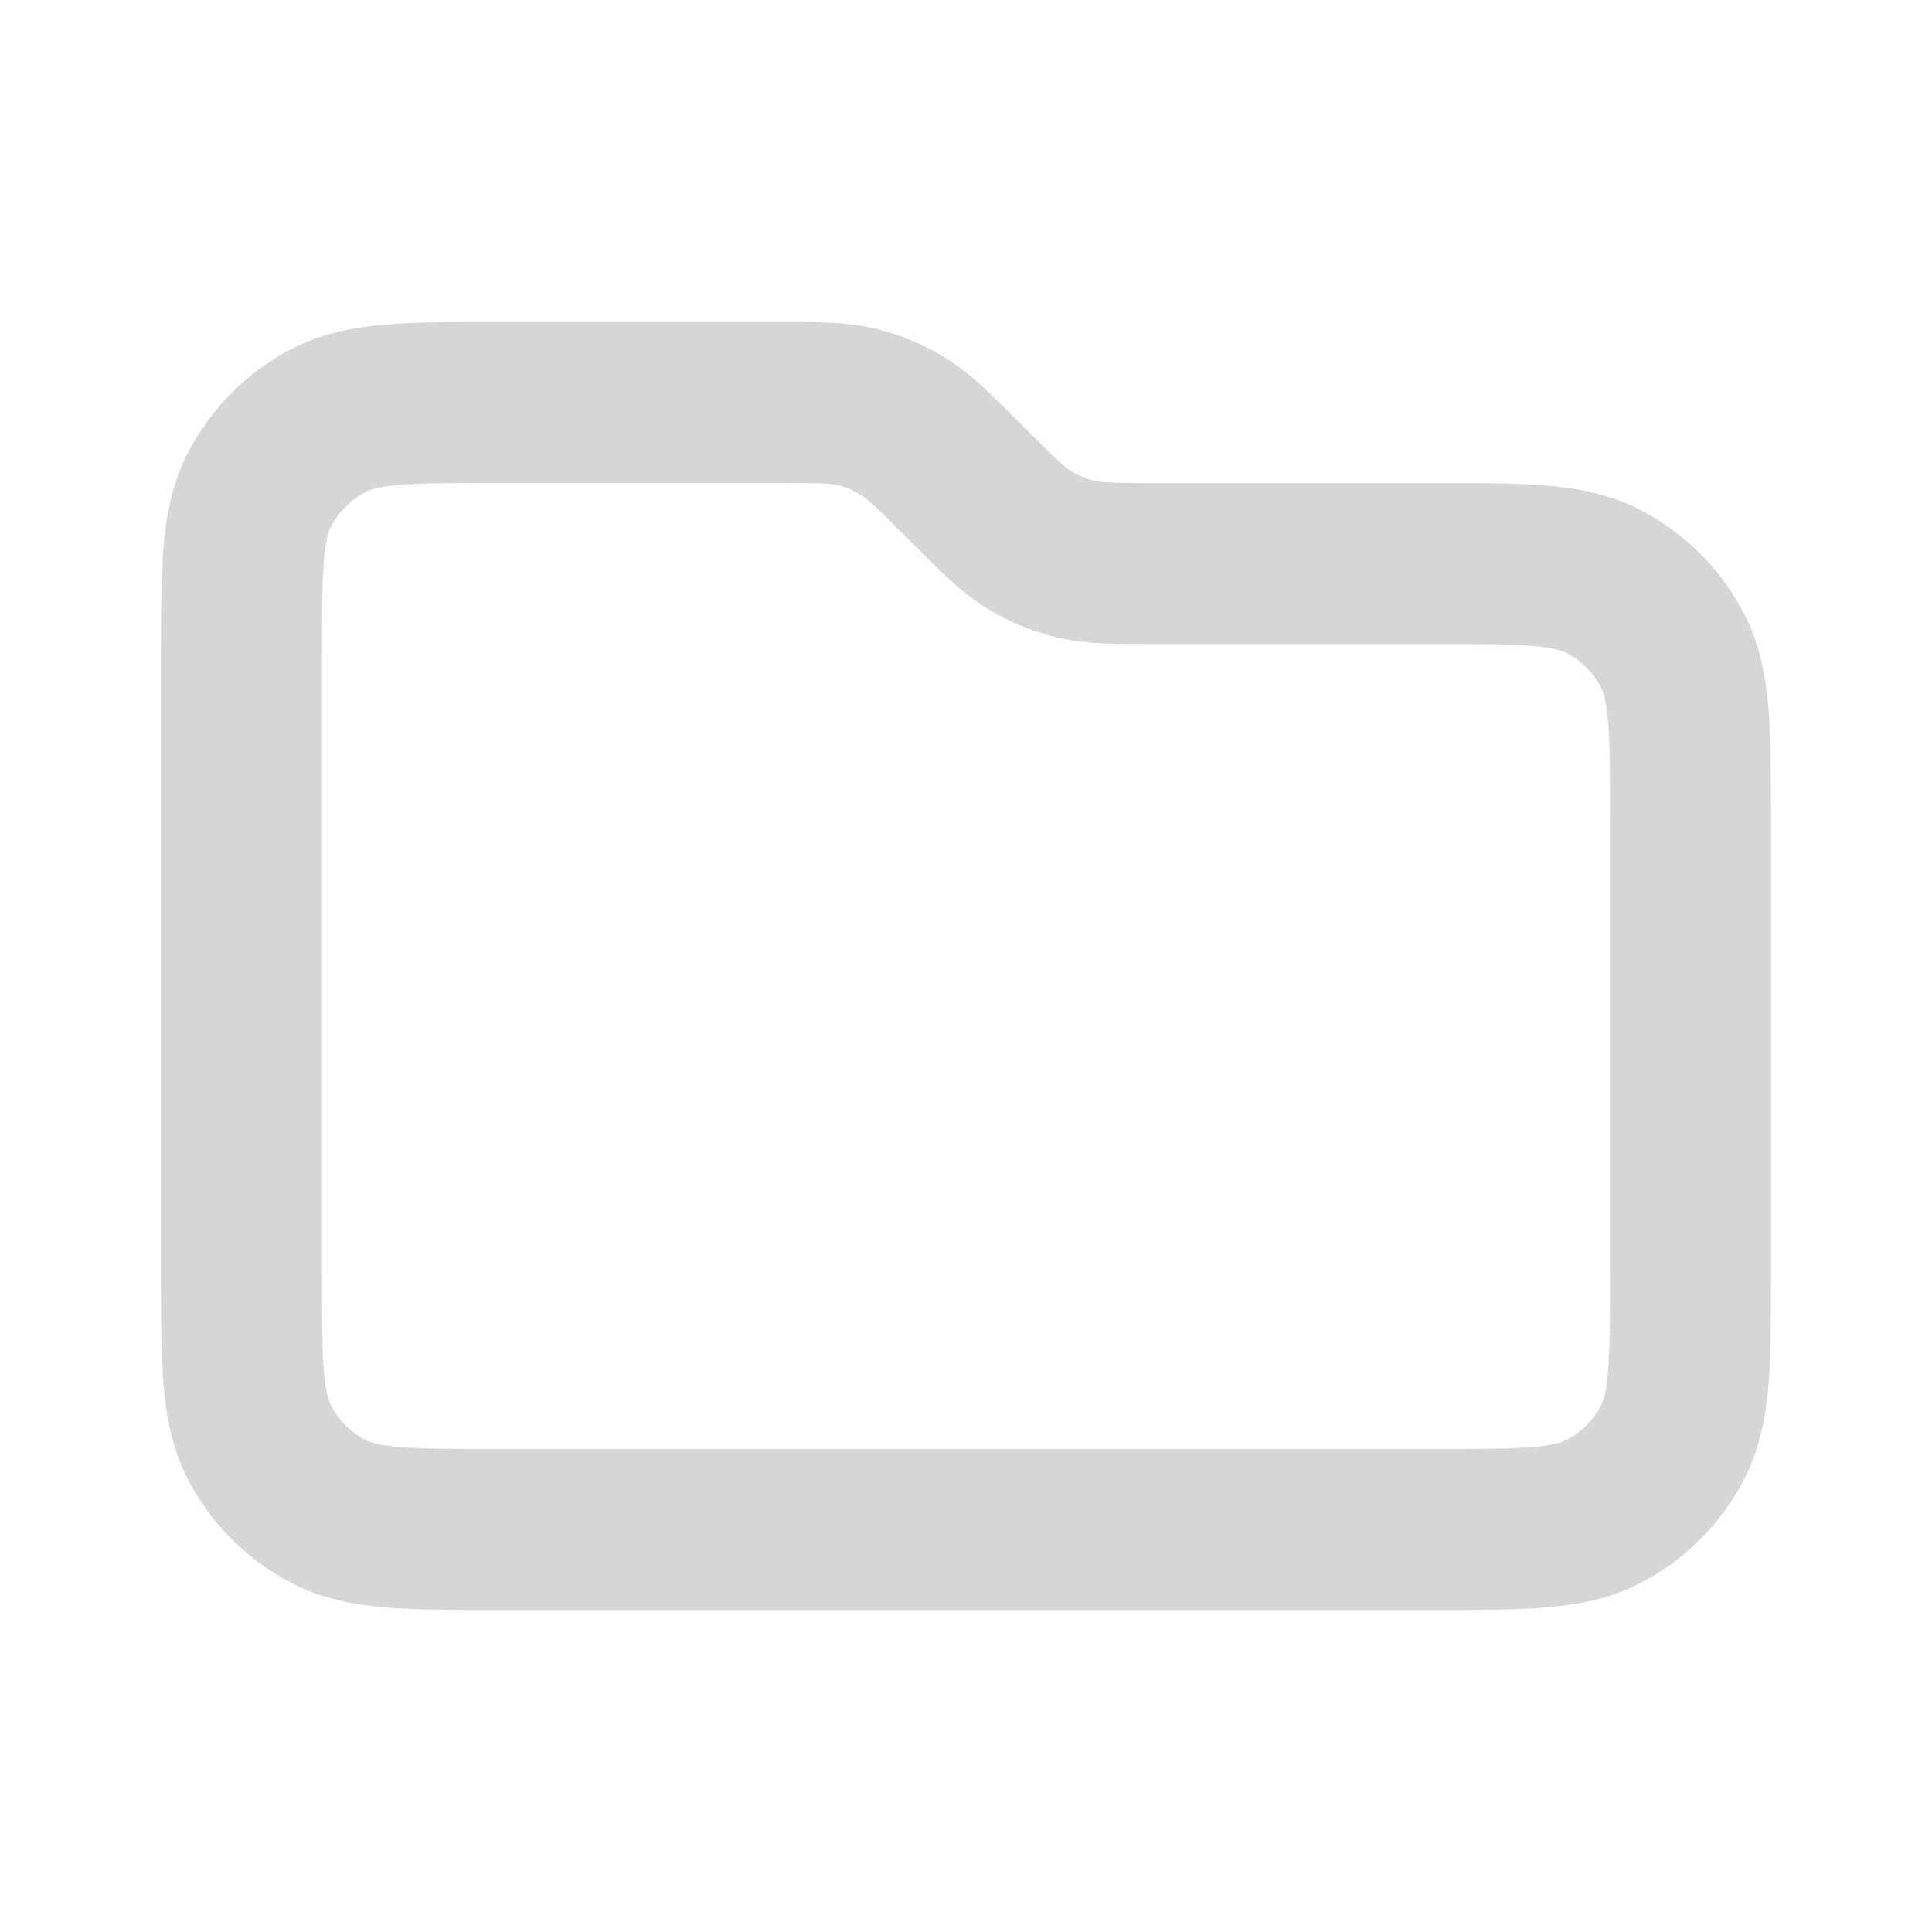
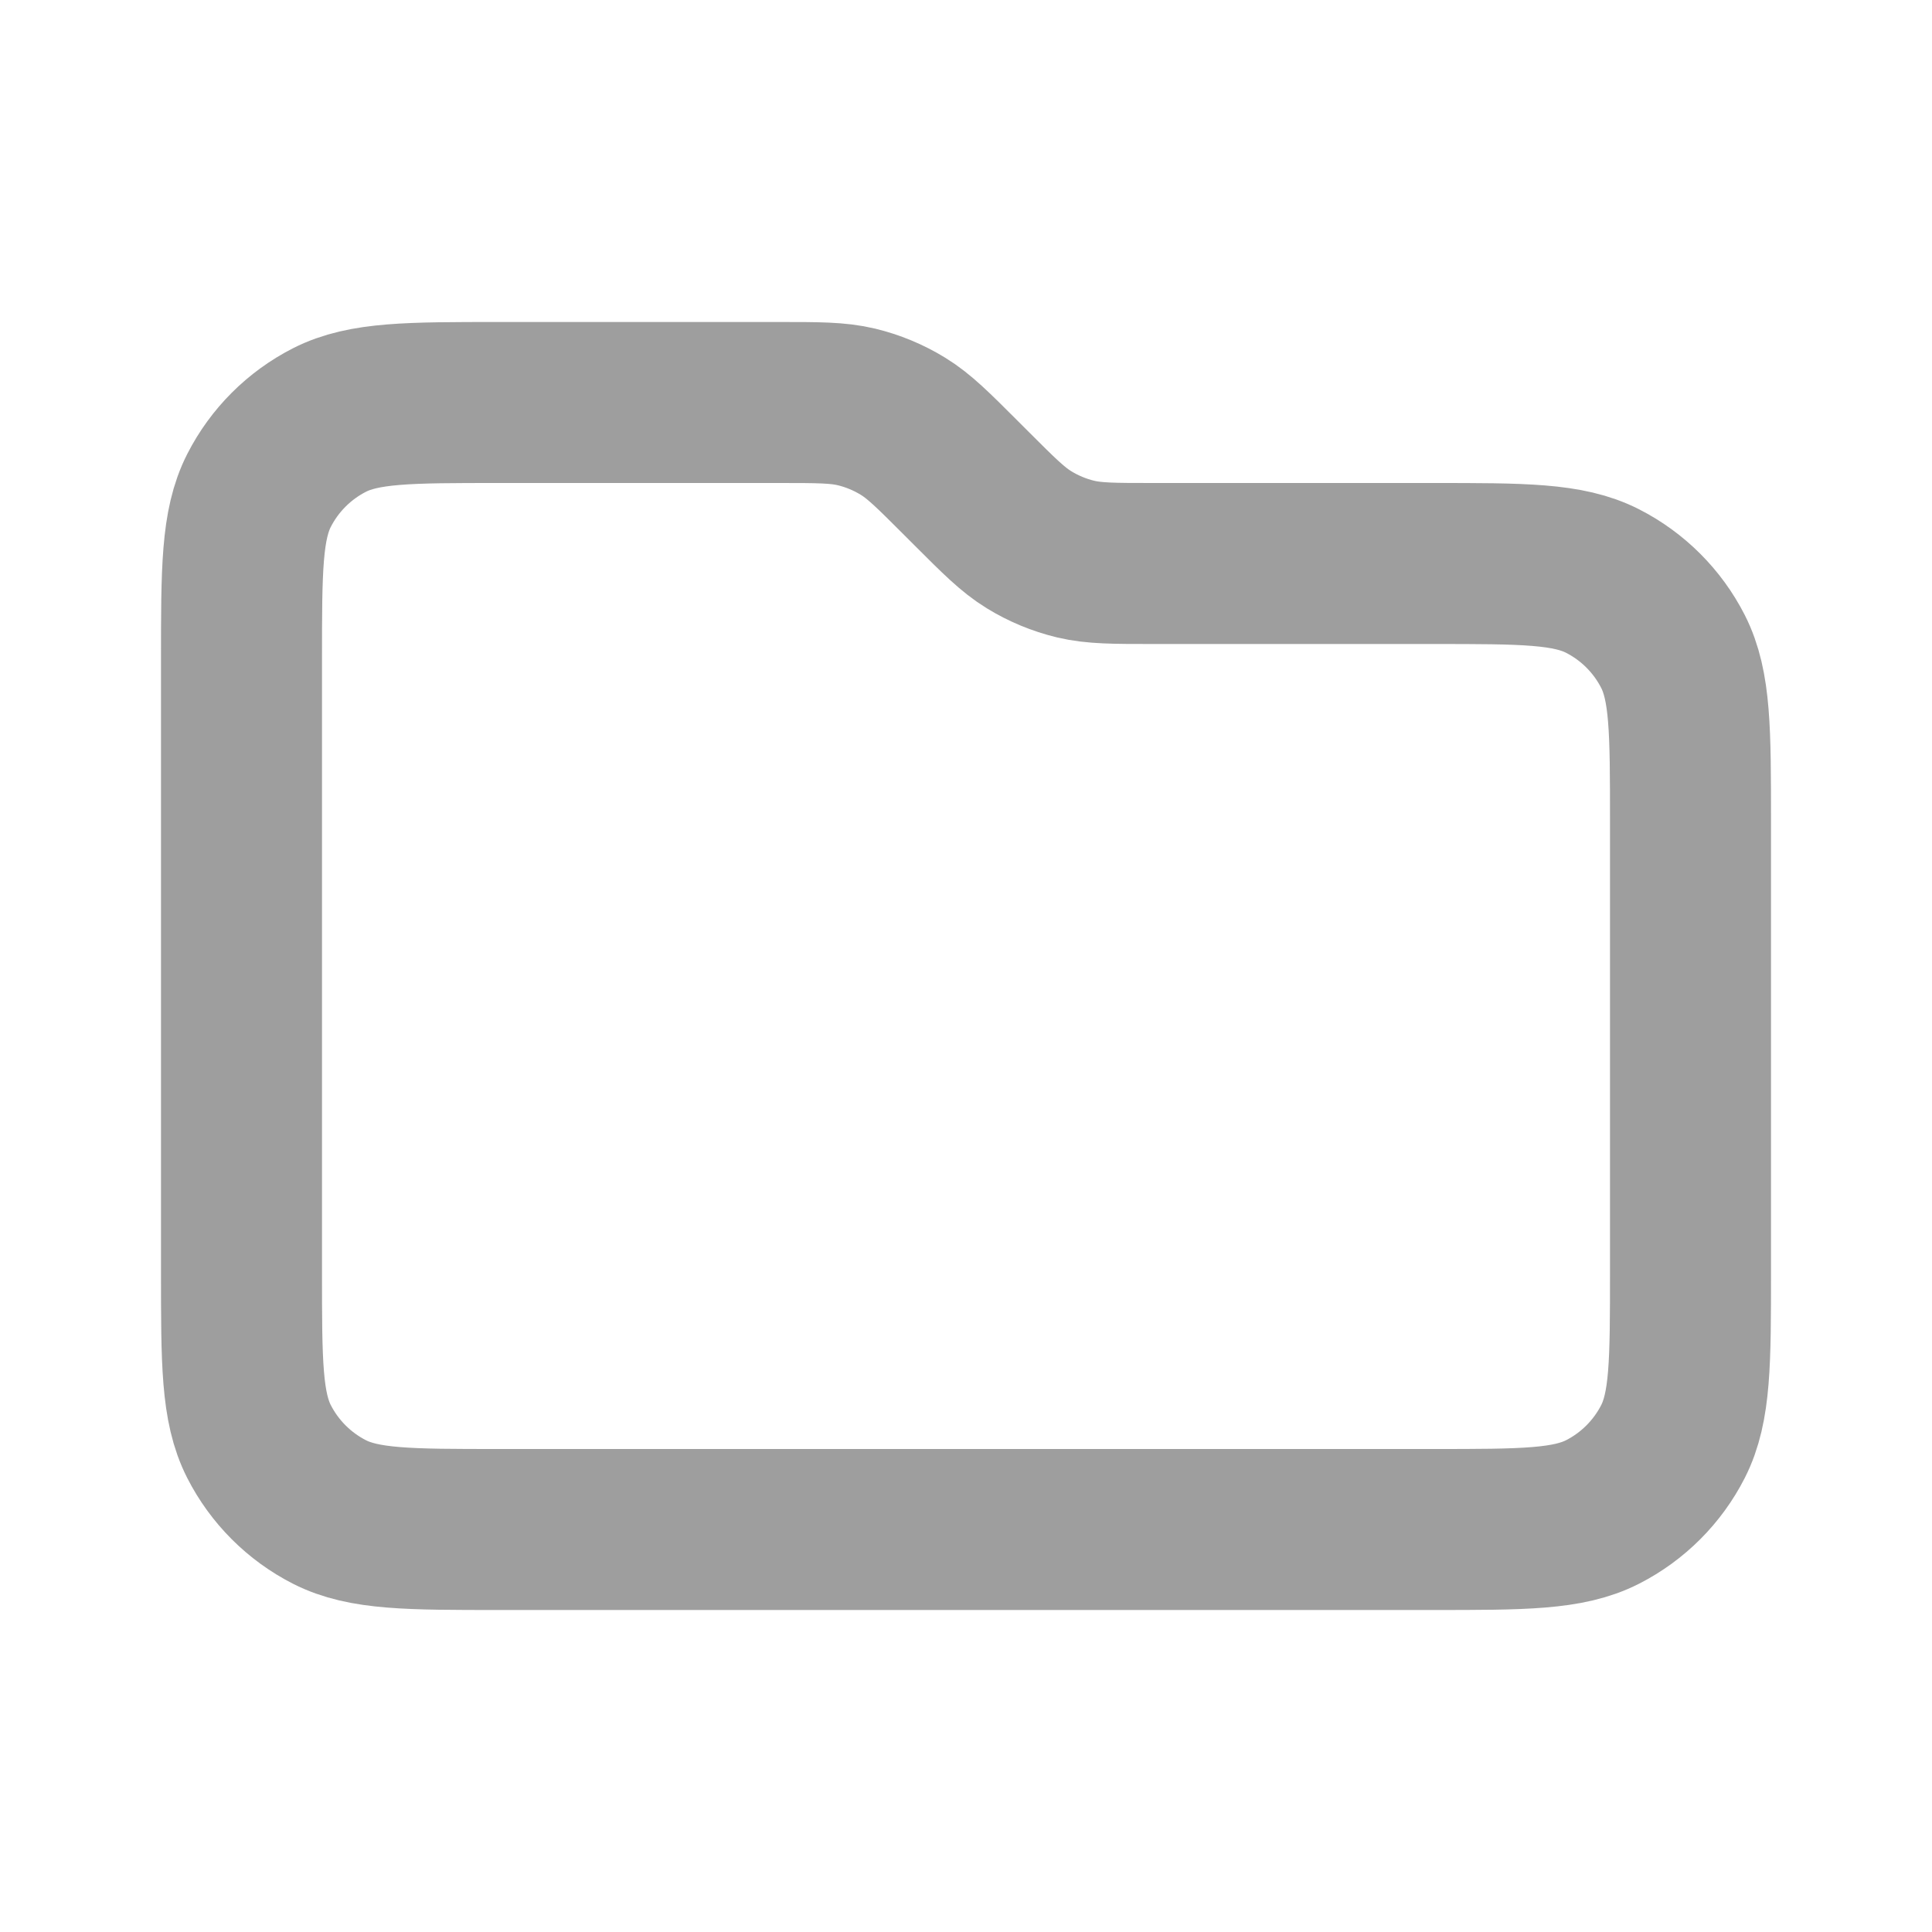
- <svg xmlns="http://www.w3.org/2000/svg" width="800px" height="800px" viewBox="0 0 24 24" fill="none" stroke="#d6d6d6">
+ <svg xmlns="http://www.w3.org/2000/svg" width="20px" height="20px" viewBox="0 0 24 24" fill="none" stroke="#9e9e9e">
  <g id="SVGRepo_bgCarrier" stroke-width="0" />
  <g id="SVGRepo_tracerCarrier" stroke-linecap="round" stroke-linejoin="round" />
  <g id="SVGRepo_iconCarrier">
-     <path d="M3 8.2C3 7.08 3 6.52 3.218 6.092C3.41 5.716 3.716 5.41 4.092 5.218C4.52 5 5.08 5 6.2 5H9.675C10.164 5 10.408 5 10.639 5.055C10.842 5.104 11.038 5.185 11.217 5.295C11.418 5.418 11.591 5.591 11.937 5.937L12.063 6.063C12.409 6.409 12.582 6.582 12.783 6.705C12.962 6.815 13.158 6.896 13.361 6.945C13.592 7 13.836 7 14.325 7H17.8C18.92 7 19.48 7 19.908 7.218C20.284 7.41 20.59 7.716 20.782 8.092C21 8.52 21 9.08 21 10.2V15.8C21 16.92 21 17.48 20.782 17.908C20.59 18.284 20.284 18.59 19.908 18.782C19.48 19 18.92 19 17.8 19H6.2C5.08 19 4.52 19 4.092 18.782C3.716 18.59 3.41 18.284 3.218 17.908C3 17.48 3 16.92 3 15.8V8.2Z" stroke="#d6d6d6" stroke-width="2" stroke-linecap="round" stroke-linejoin="round" />
+     <path d="M3 8.2C3 7.08 3 6.52 3.218 6.092C3.41 5.716 3.716 5.41 4.092 5.218C4.52 5 5.08 5 6.2 5H9.675C10.164 5 10.408 5 10.639 5.055C10.842 5.104 11.038 5.185 11.217 5.295C11.418 5.418 11.591 5.591 11.937 5.937L12.063 6.063C12.409 6.409 12.582 6.582 12.783 6.705C12.962 6.815 13.158 6.896 13.361 6.945C13.592 7 13.836 7 14.325 7H17.8C18.92 7 19.48 7 19.908 7.218C20.284 7.41 20.59 7.716 20.782 8.092C21 8.52 21 9.08 21 10.2V15.8C21 16.92 21 17.48 20.782 17.908C20.59 18.284 20.284 18.59 19.908 18.782C19.48 19 18.92 19 17.8 19H6.2C5.08 19 4.52 19 4.092 18.782C3.716 18.59 3.41 18.284 3.218 17.908C3 17.48 3 16.92 3 15.8V8.2Z" stroke="#9e9e9e" stroke-width="2" stroke-linecap="round" stroke-linejoin="round" />
  </g>
</svg>
